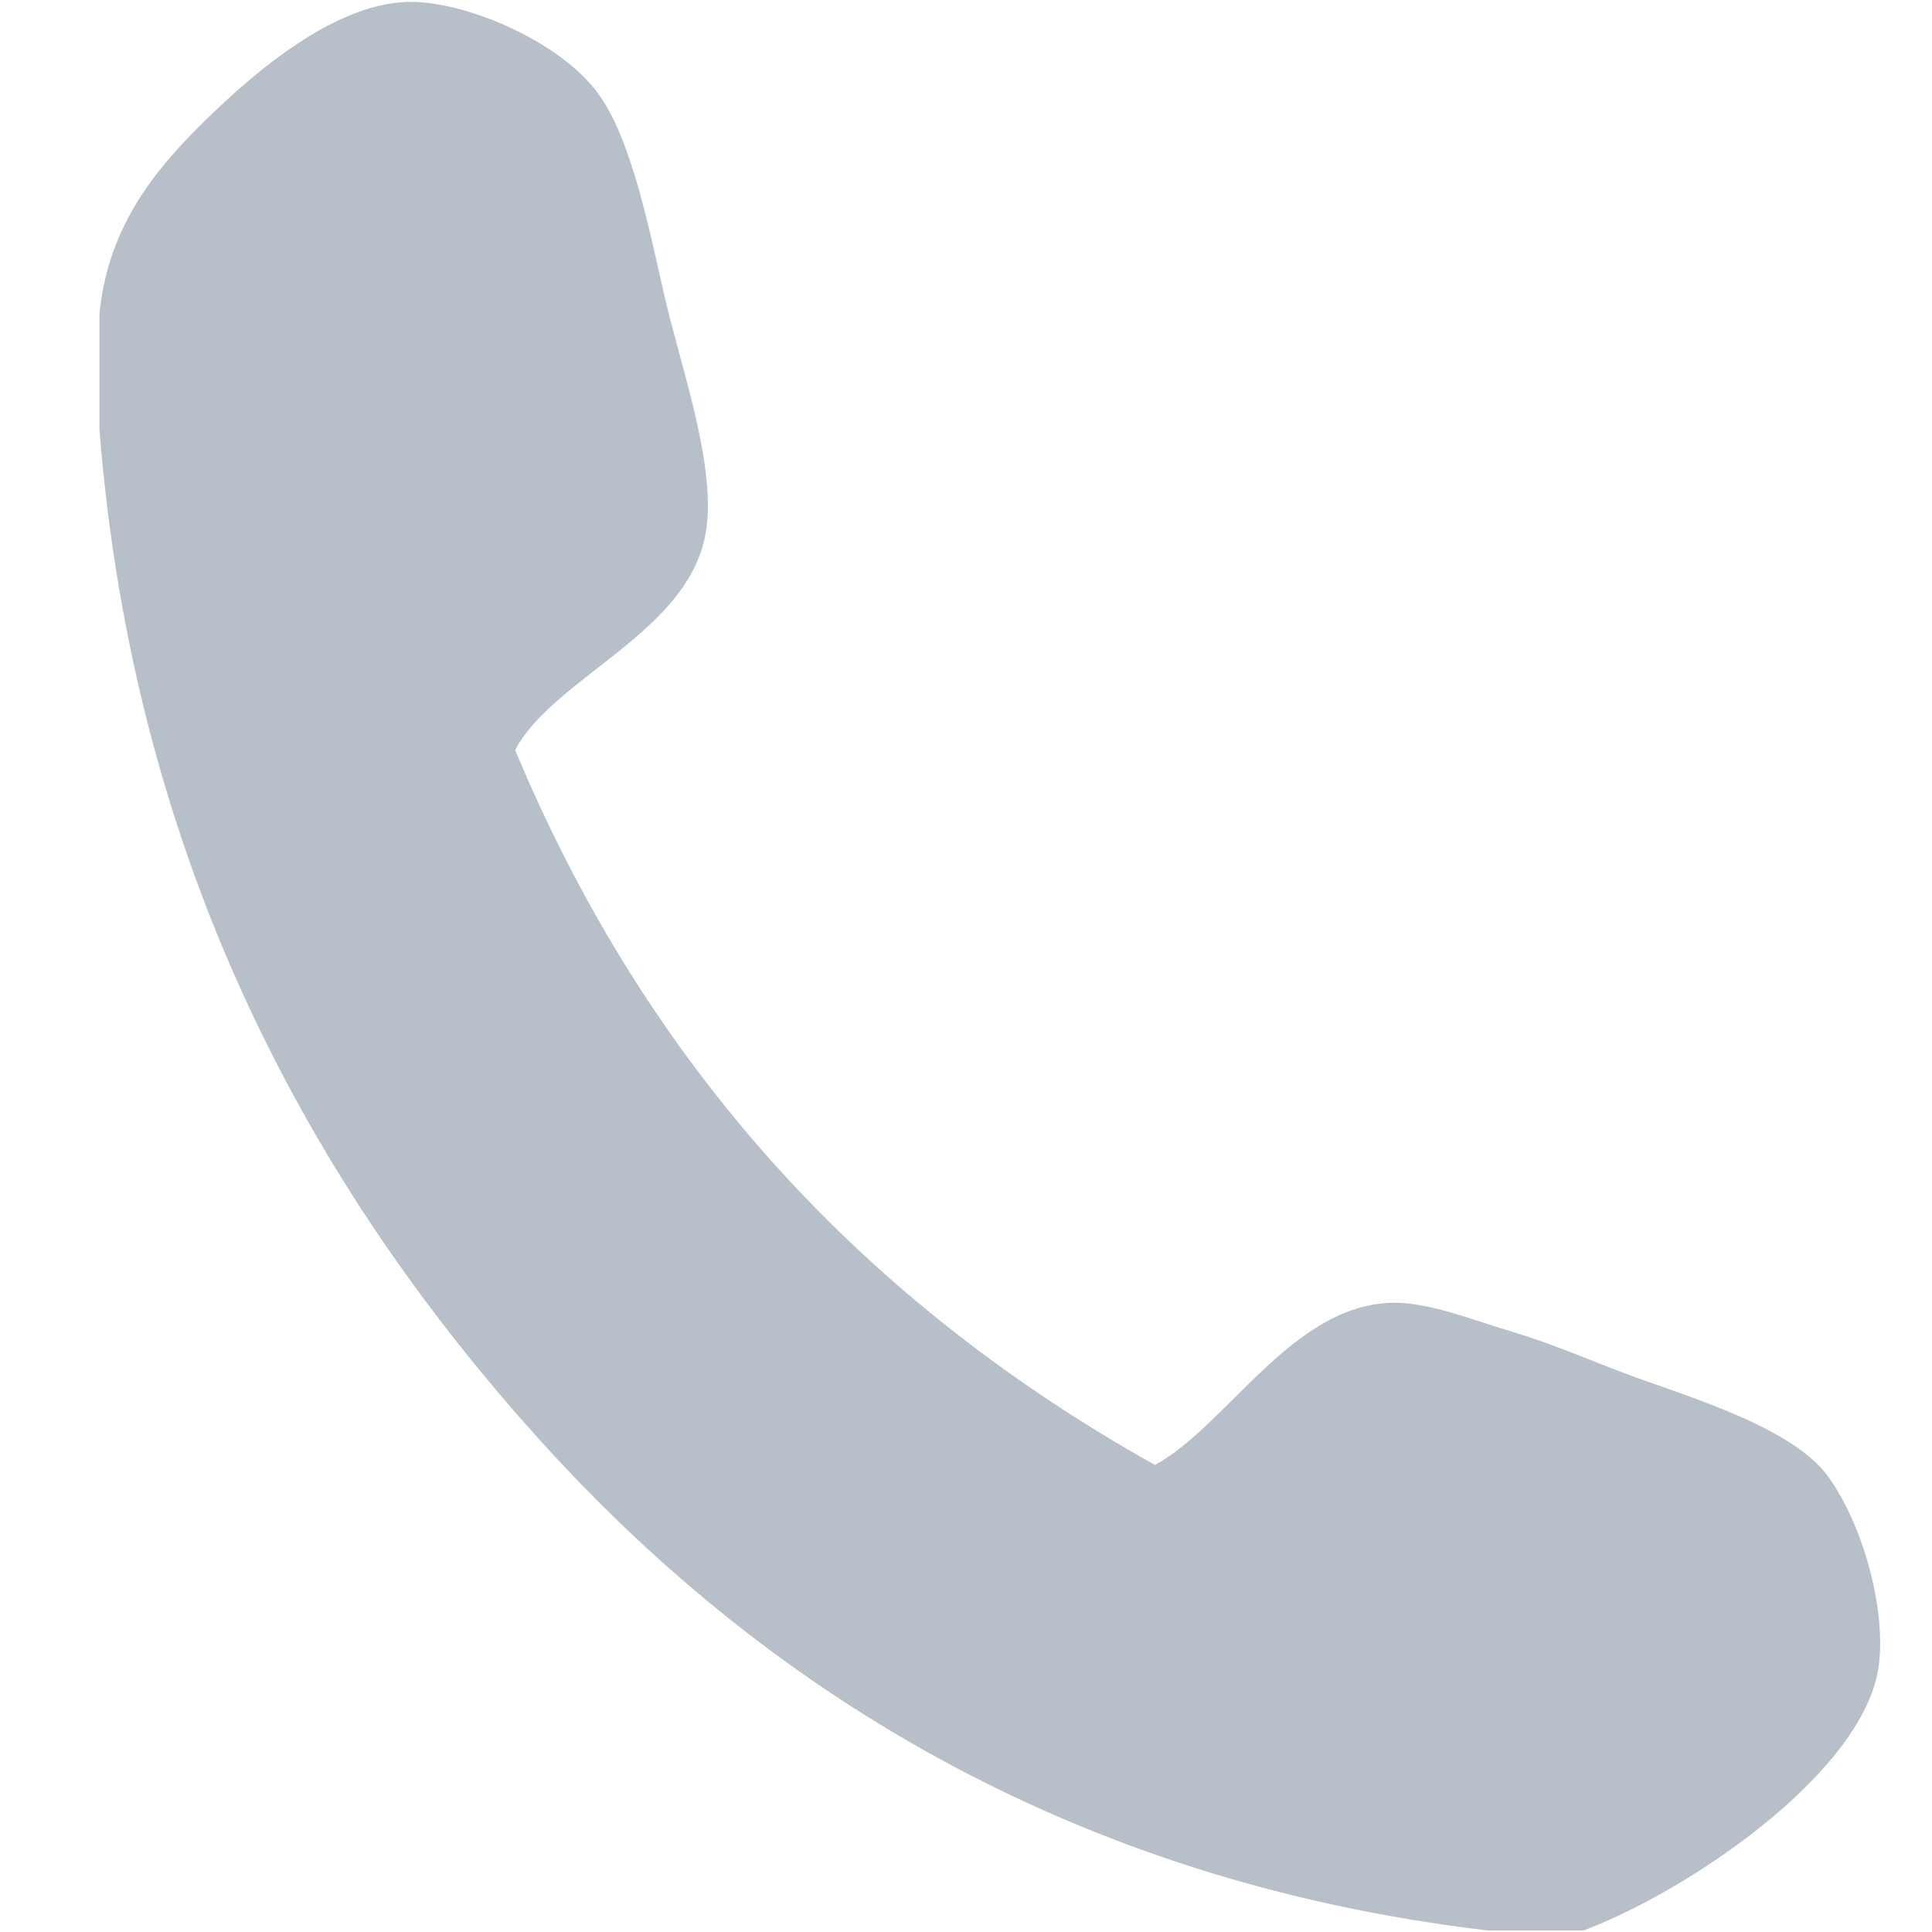
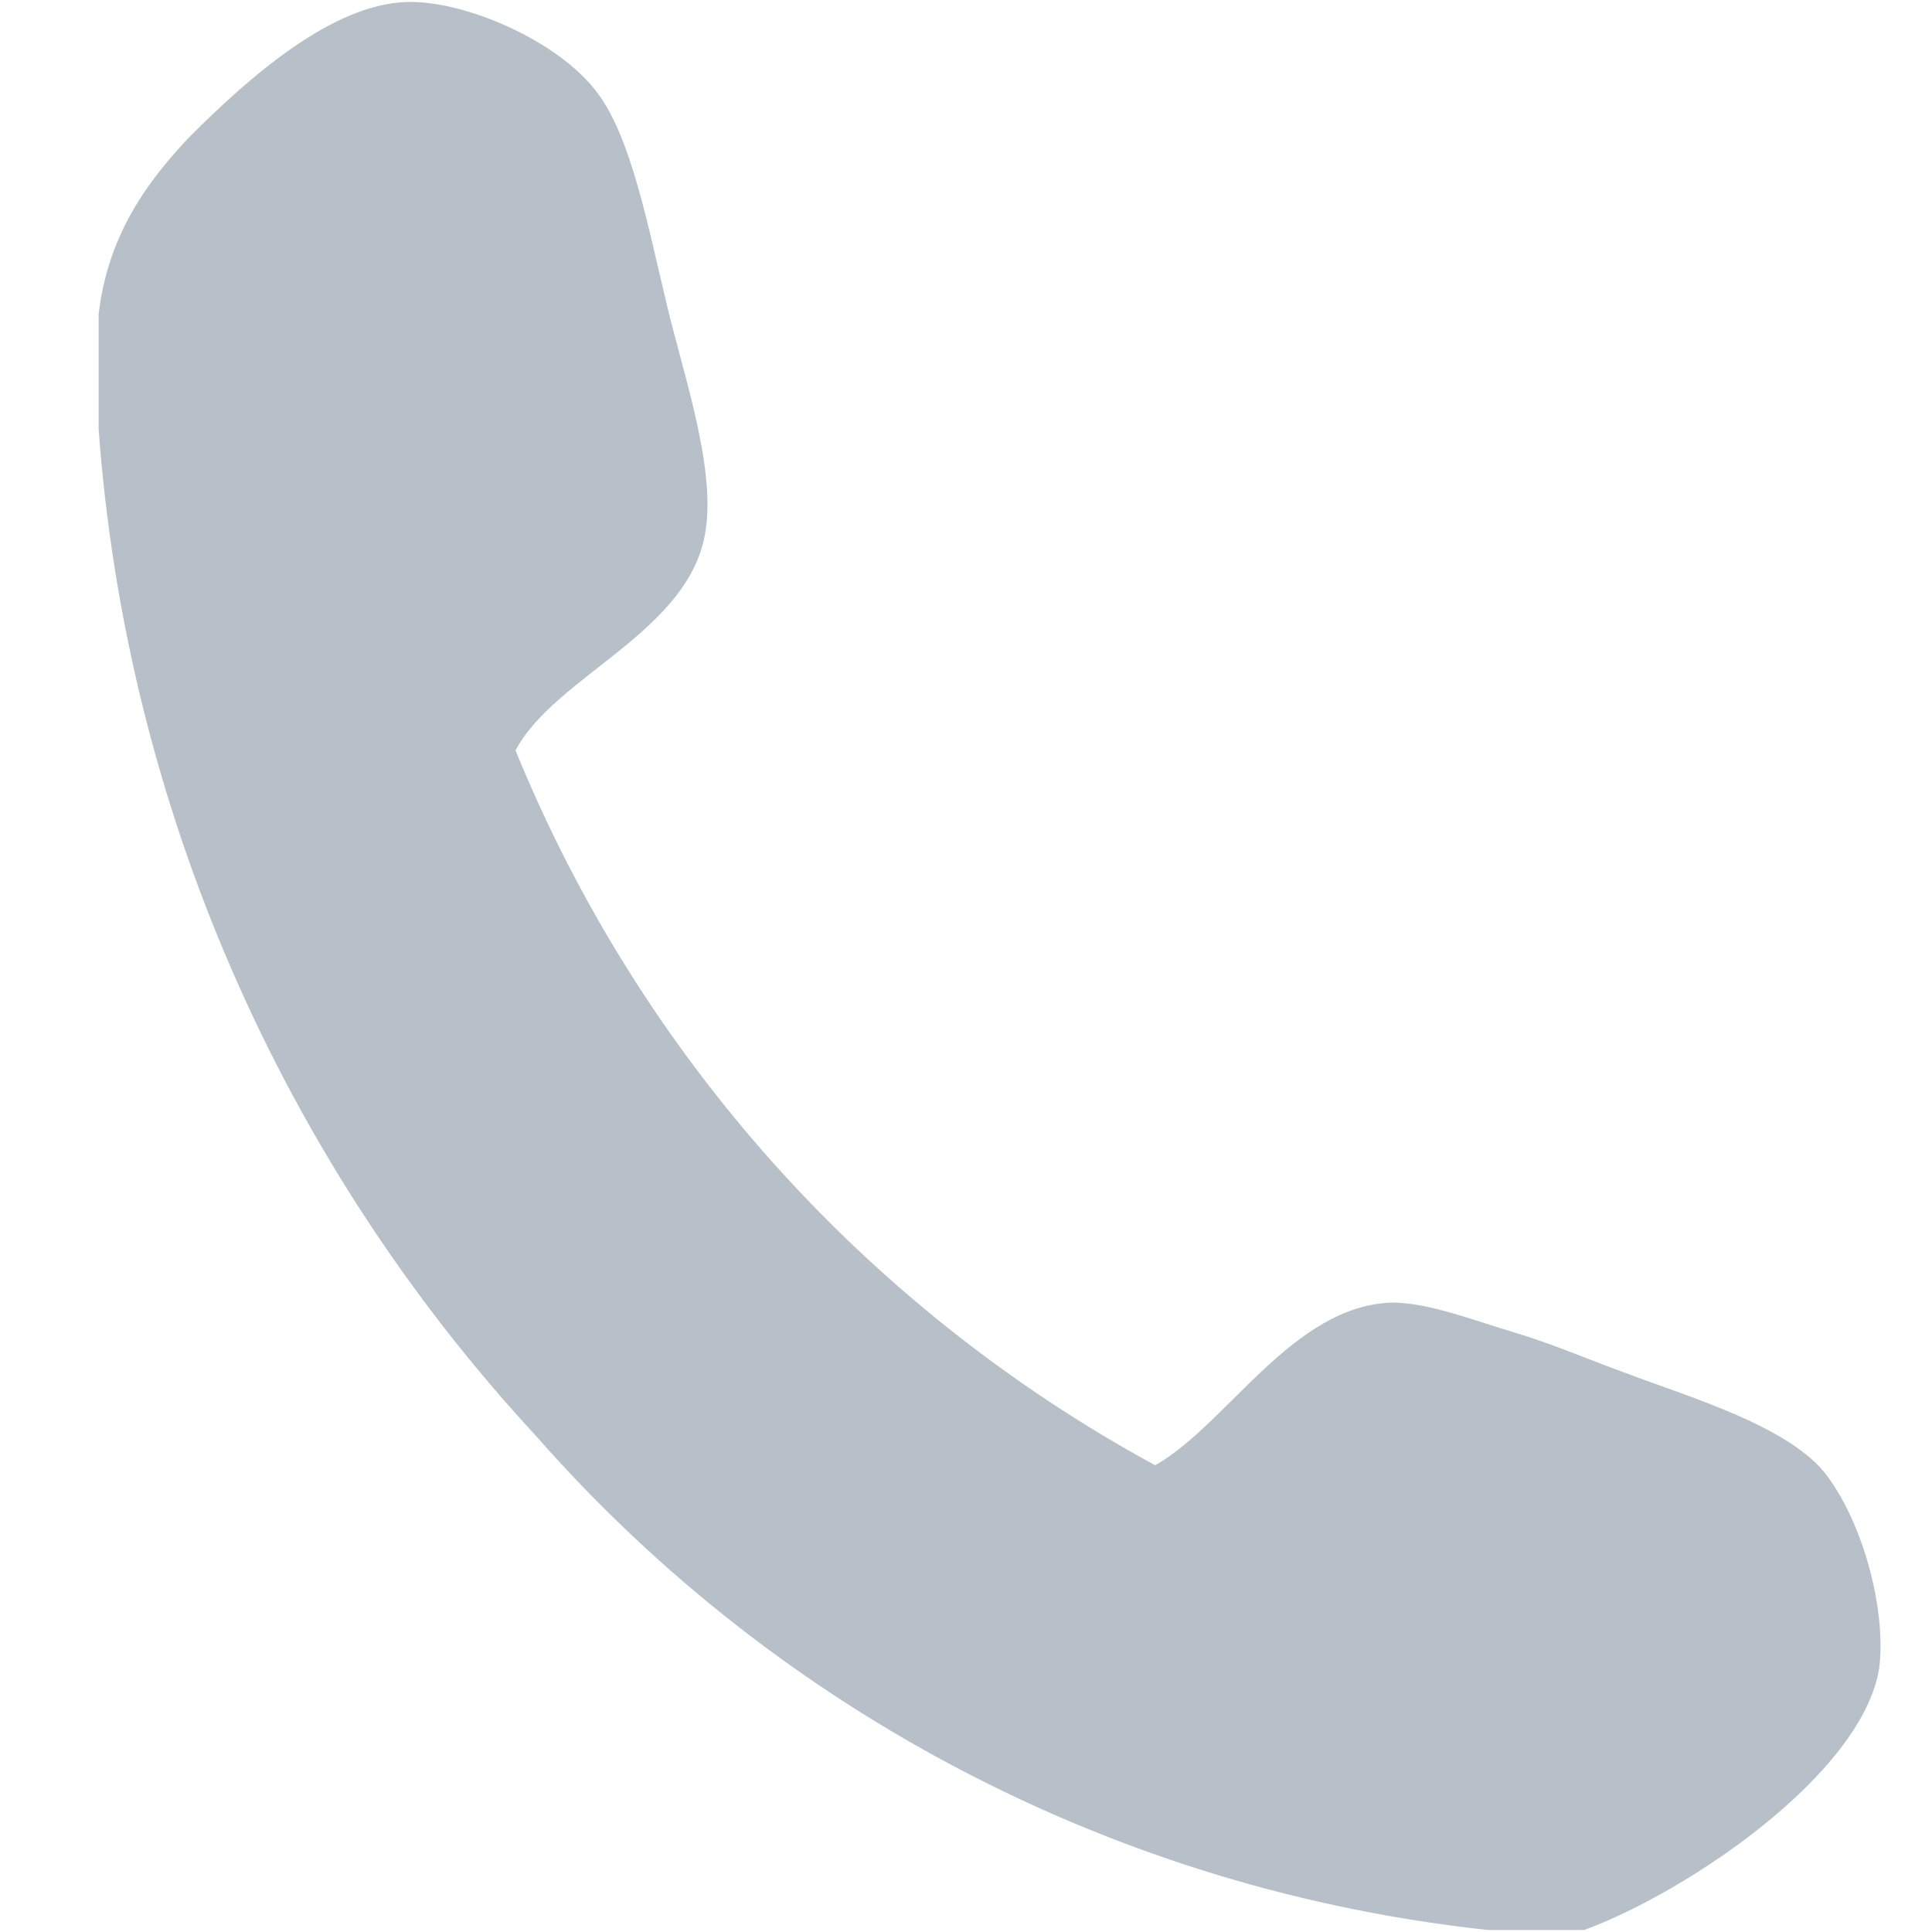
- <svg xmlns="http://www.w3.org/2000/svg" width="19" height="19" viewBox="0 0 19 19" fill="none">
-   <path d="M15.572 18.985H14.631C10.502 18.497 7.474 16.577 5.272 14.121C3.062 11.66 1.318 8.492 0.978 4.228V3.084C1.056 2.31 1.437 1.78 1.876 1.327C2.425 0.766 3.25 0.044 4.002 0.019C4.556 0.001 5.502 0.399 5.881 0.918C6.21 1.364 6.385 2.257 6.537 2.921C6.691 3.592 7.042 4.564 6.945 5.21C6.797 6.217 5.458 6.644 5.066 7.376C6.373 10.511 8.509 12.815 11.359 14.407C12.074 14.015 12.705 12.835 13.691 12.812C14.05 12.803 14.509 12.99 14.875 13.098C15.277 13.219 15.625 13.373 15.979 13.506C16.575 13.73 17.627 14.027 17.983 14.527C18.348 15.04 18.553 15.883 18.473 16.406C18.309 17.447 16.594 18.603 15.572 18.985Z" fill="#B7BFC8" />
+ <svg xmlns="http://www.w3.org/2000/svg" fill="none" viewBox="0 0 19 19">
+   <defs />
+   <path fill="#B7BFC8" d="M15.57 18.98h-.94a14.53 14.53 0 01-9.36-4.86 16.33 16.33 0 01-4.3-9.9V3.09c.09-.77.47-1.3.9-1.75C2.44.77 3.26.04 4 .02 4.56 0 5.5.4 5.88.92c.33.44.5 1.34.66 2 .15.67.5 1.64.4 2.29-.14 1-1.48 1.43-1.87 2.17a14.03 14.03 0 006.29 7.03c.71-.4 1.35-1.57 2.33-1.6.36 0 .82.18 1.19.29.4.12.74.27 1.1.4.6.23 1.65.53 2 1.03.37.51.57 1.35.5 1.88-.17 1.04-1.89 2.2-2.9 2.57z" />
</svg>
